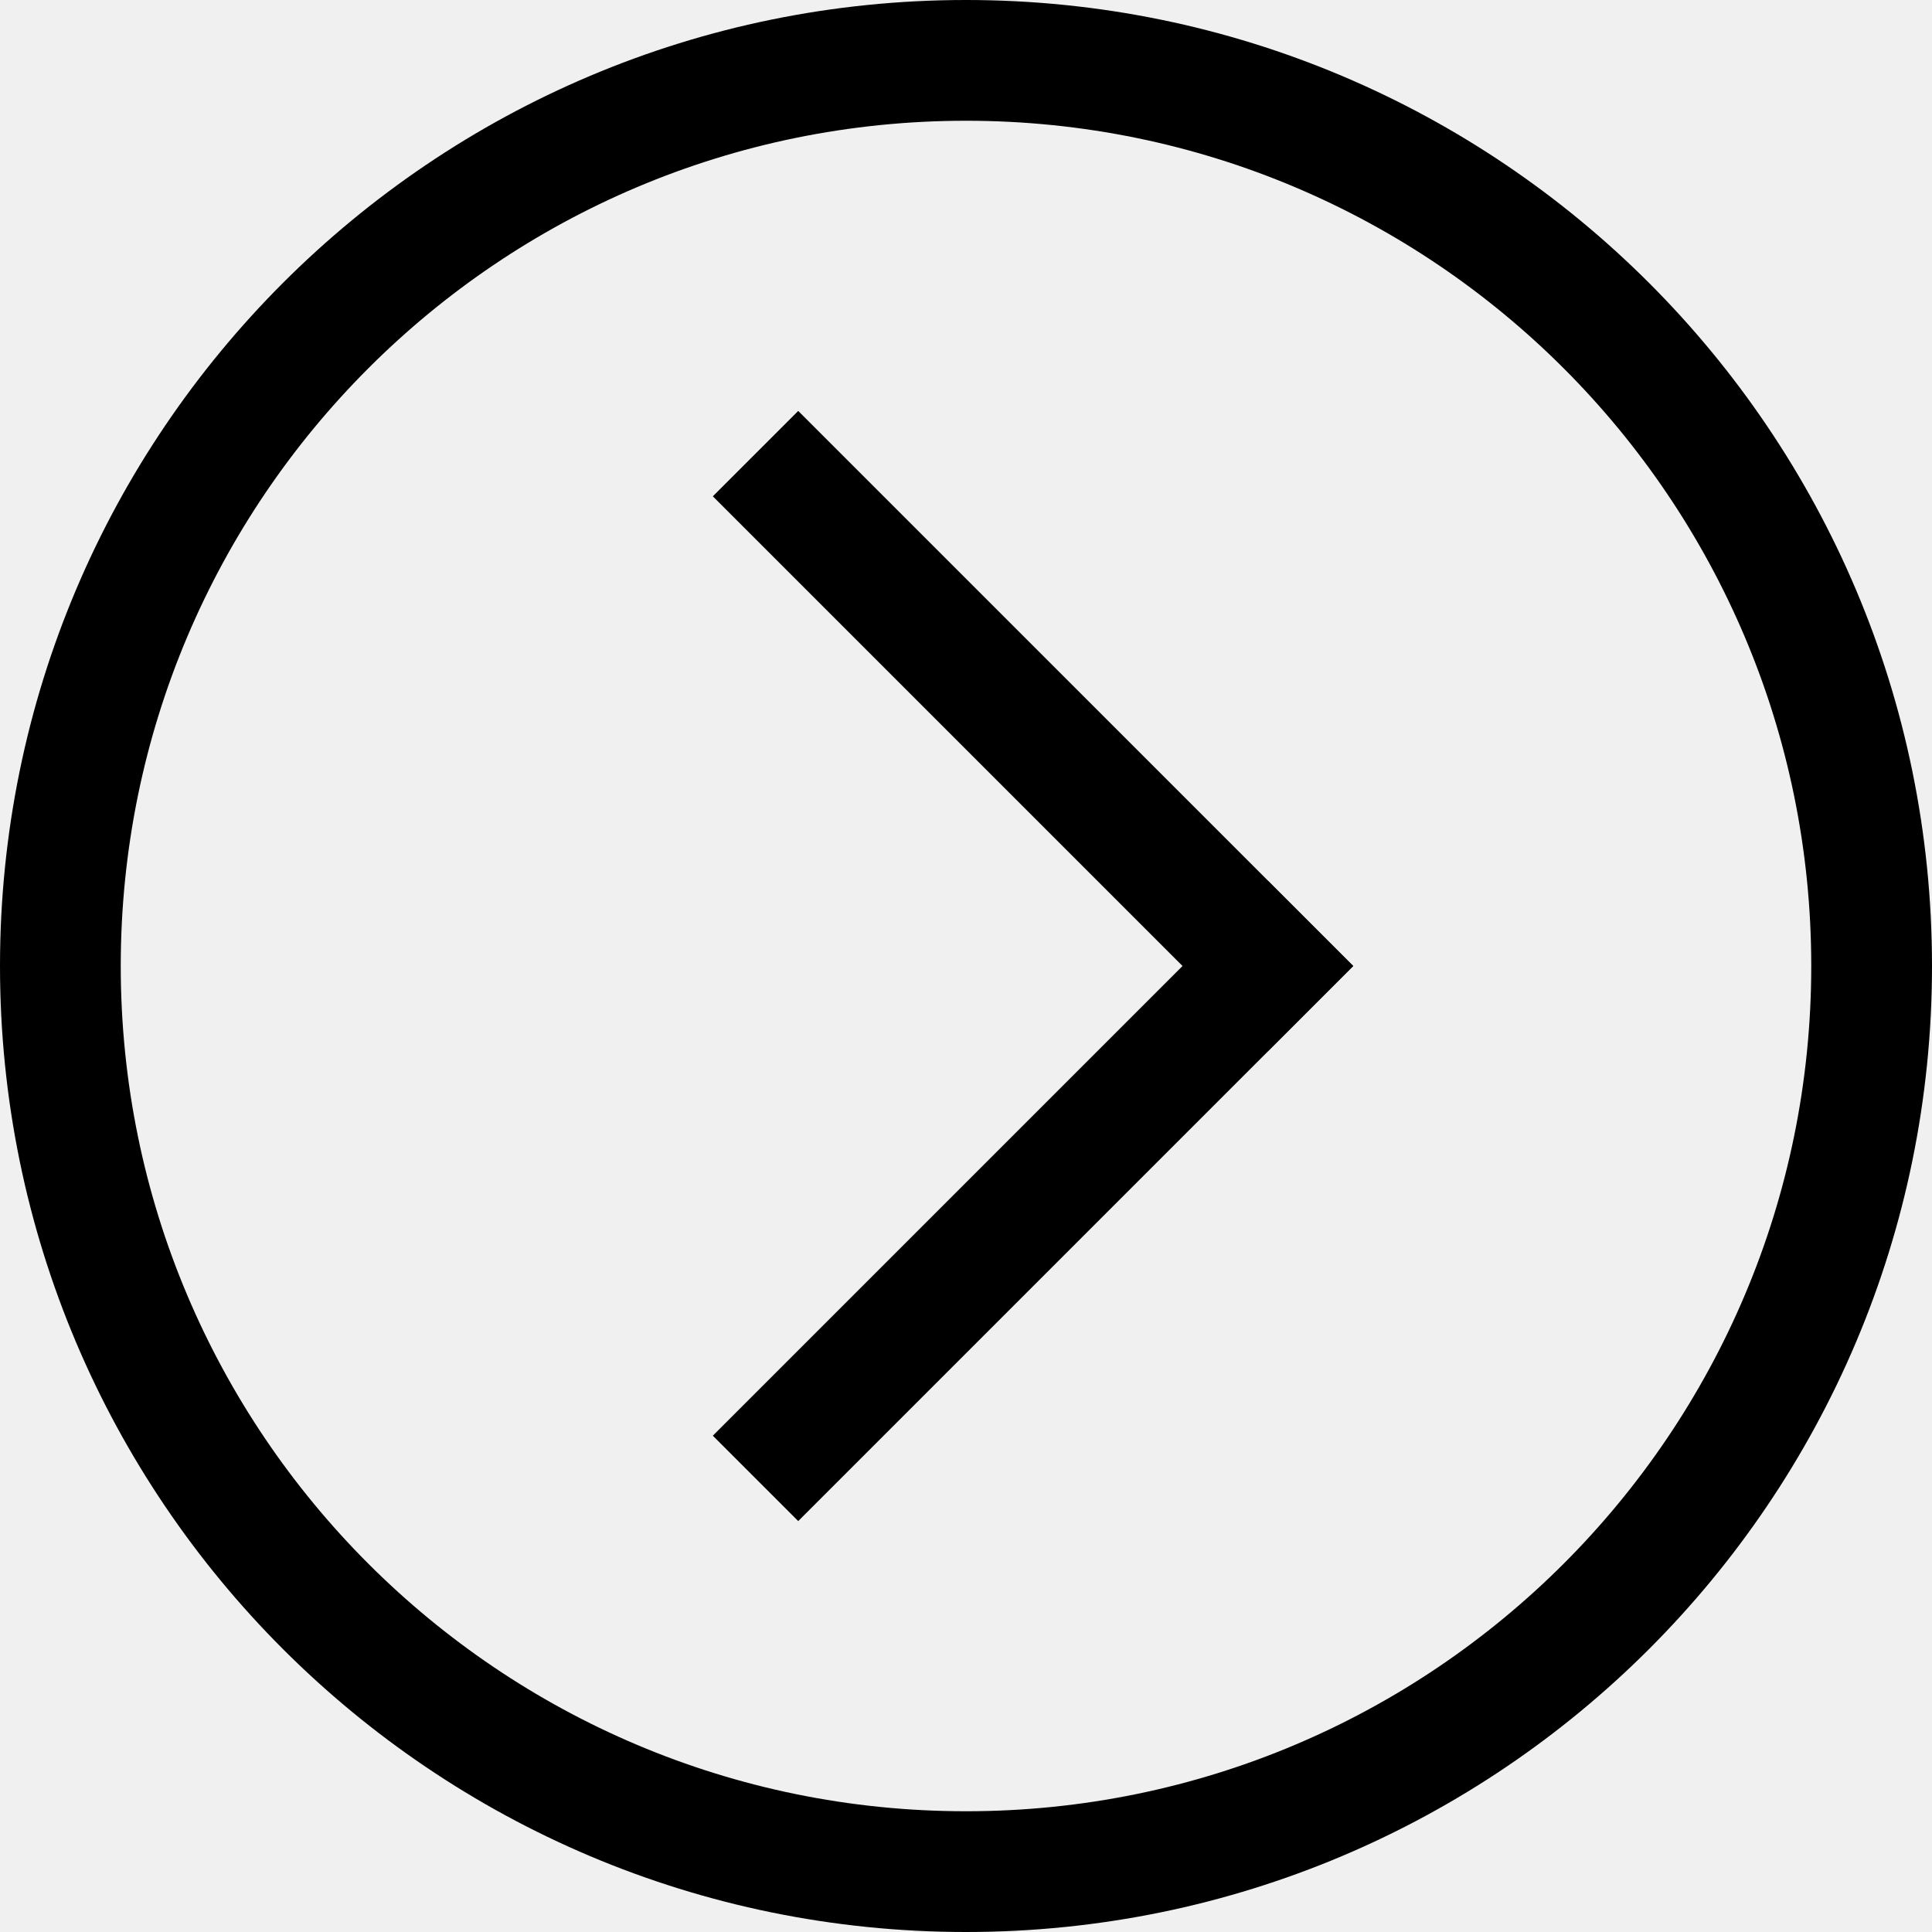
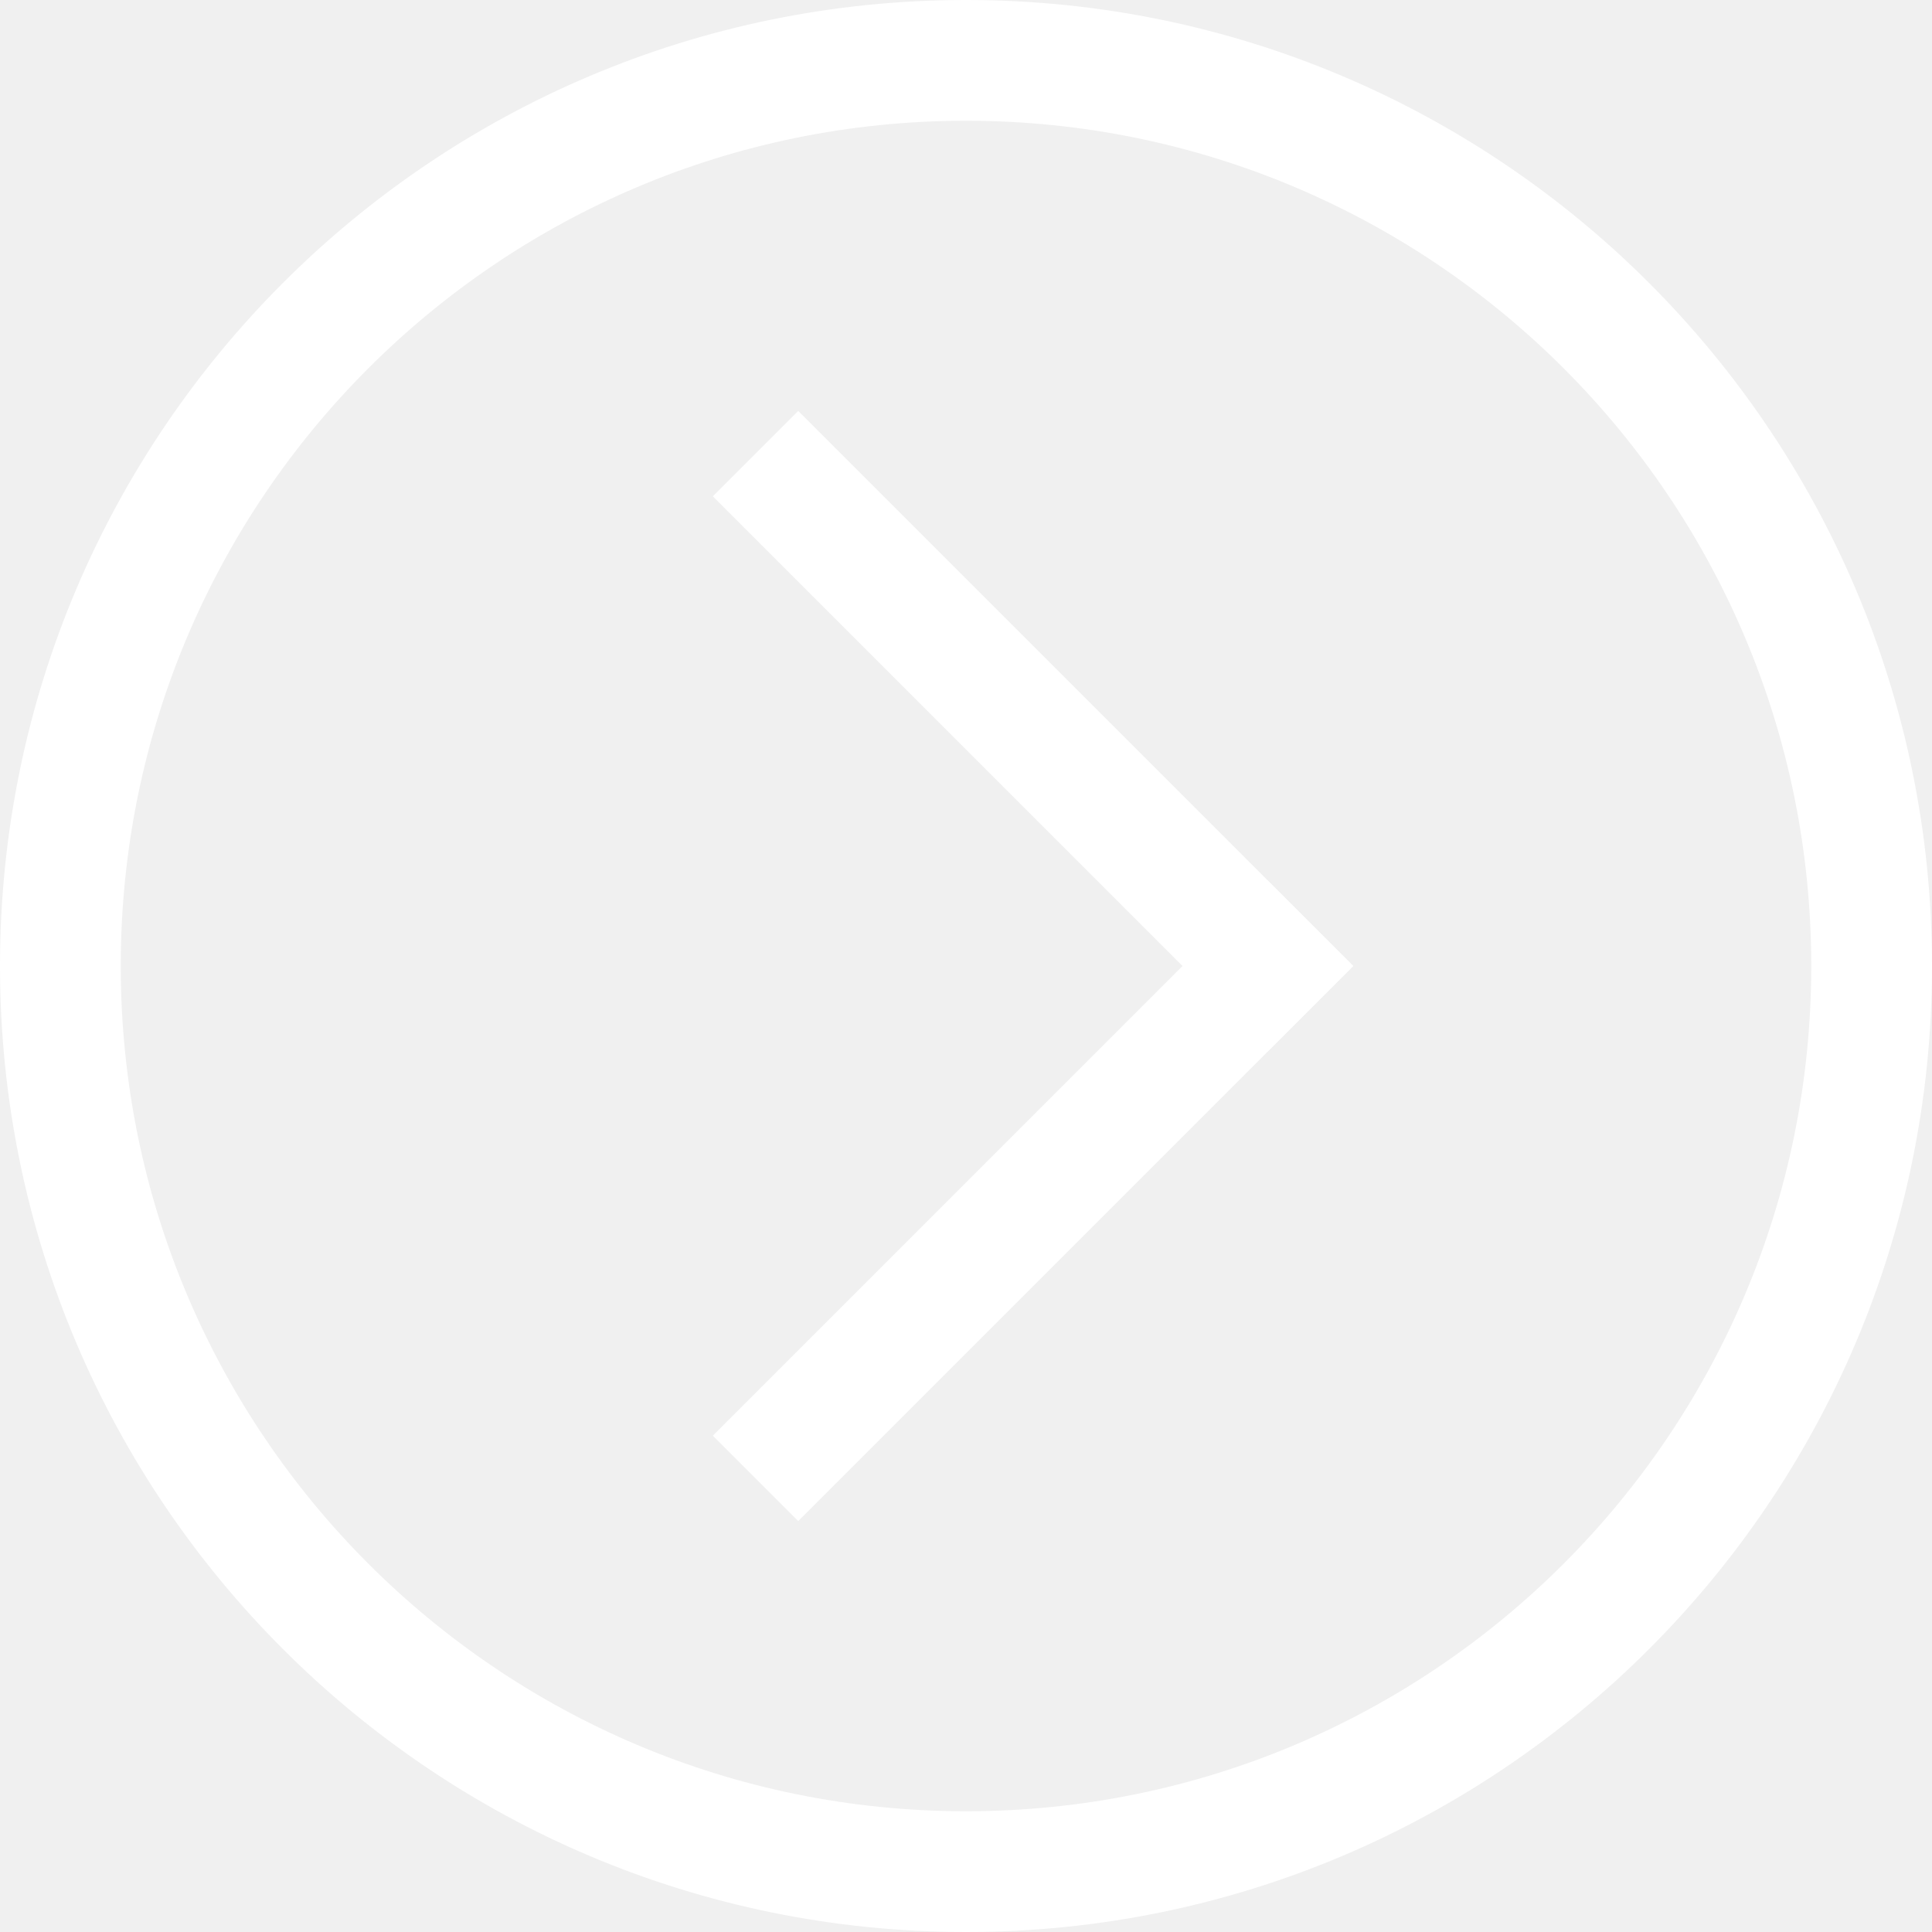
<svg xmlns="http://www.w3.org/2000/svg" xmlns:xlink="http://www.w3.org/1999/xlink" version="1.1" viewBox="0 0 32 32" id="svg161" width="32" height="32">
  <g id="22-22-system-suspend" transform="translate(-87.02505)">
    <rect id="rect4222" width="22" height="22" x="-71.975" y="40" style="opacity:0.001;fill:currentColor;fill-opacity:1;stroke:none;stroke-width:2;stroke-linecap:round;stroke-linejoin:round;stroke-miterlimit:4;stroke-dasharray:none;stroke-opacity:1" />
    <g id="g3305" transform="translate(-22.44385,-27.11919)">
-       <path style="fill:none;fill-opacity:1;stroke:#000000;stroke-width:2;stroke-linecap:round;stroke-linejoin:round;stroke-miterlimit:4;stroke-dasharray:none;stroke-opacity:1;paint-order:stroke fill markers" id="path3301" d="M -37.188,71.239 A 7,7 0 0 1 -32,78 7,7 0 0 1 -37.188,84.761 7,7 0 0 1 -45.062,81.5" />
-       <path style="fill:none;fill-opacity:1;stroke:#000000;stroke-width:2;stroke-linecap:round;stroke-linejoin:round;stroke-miterlimit:4;stroke-dasharray:none;stroke-opacity:1;paint-order:stroke fill markers" id="path3303" d="m -37.188,71.239 a 7,7 0 0 1 -0.509,7.761 7,7 0 0 1 -7.365,2.5" />
+       <path style="fill:none;fill-opacity:1;stroke:#ffffff;stroke-width:2;stroke-linecap:round;stroke-linejoin:round;stroke-miterlimit:4;stroke-dasharray:none;stroke-opacity:1;paint-order:stroke fill markers" id="path3301" d="M -37.188,71.239 A 7,7 0 0 1 -32,78 7,7 0 0 1 -37.188,84.761 7,7 0 0 1 -45.062,81.5" />
+       <path style="fill:none;fill-opacity:1;stroke:#ffffff;stroke-width:2;stroke-linecap:round;stroke-linejoin:round;stroke-miterlimit:4;stroke-dasharray:none;stroke-opacity:1;paint-order:stroke fill markers" id="path3303" d="m -37.188,71.239 a 7,7 0 0 1 -0.509,7.761 7,7 0 0 1 -7.365,2.5" />
    </g>
  </g>
  <g id="22-22-system-reboot" transform="translate(-86.02505)">
    <rect transform="rotate(-90)" id="rect4235" width="22" height="22" x="-62" y="-31.975" style="opacity:0.001;fill:currentColor;fill-opacity:1;stroke:none;stroke-width:2;stroke-linecap:round;stroke-linejoin:round;stroke-miterlimit:4;stroke-dasharray:none;stroke-opacity:1" />
    <g id="g3329" transform="translate(2,-26.76148)">
-       <path style="fill:none;fill-opacity:1;stroke:#000000;stroke-width:2;stroke-linecap:round;stroke-linejoin:round;stroke-miterlimit:4;stroke-dasharray:none;stroke-opacity:1;paint-order:stroke fill markers" id="path3251" d="M 16.938,74.261 A 7,7 0 0 1 24.812,71 7,7 0 0 1 30,77.761 7,7 0 0 1 24.812,84.523 7,7 0 0 1 16.938,81.261" transform="scale(-1,1)" />
-       <rect style="opacity:1;fill:#000000;fill-opacity:1;stroke:none;stroke-width:2.191;stroke-linecap:round;stroke-linejoin:round;stroke-miterlimit:4;stroke-dasharray:none;stroke-opacity:1;paint-order:stroke fill markers" id="rect3322" width="6" height="2" x="15" y="74" ry="1" transform="scale(-1,1)" />
-       <rect style="opacity:1;fill:#000000;fill-opacity:1;stroke:none;stroke-width:2.191;stroke-linecap:round;stroke-linejoin:round;stroke-miterlimit:4;stroke-dasharray:none;stroke-opacity:1;paint-order:stroke fill markers" id="rect3324" width="6" height="2" x="70" y="-17" ry="1" transform="matrix(0,1,1,0,0,0)" />
+       <path style="fill:none;fill-opacity:1;stroke:#ffffff;stroke-width:2;stroke-linecap:round;stroke-linejoin:round;stroke-miterlimit:4;stroke-dasharray:none;stroke-opacity:1;paint-order:stroke fill markers" id="path3251" d="M 16.938,74.261 A 7,7 0 0 1 24.812,71 7,7 0 0 1 30,77.761 7,7 0 0 1 24.812,84.523 7,7 0 0 1 16.938,81.261" transform="scale(-1,1)" />
+       <rect style="opacity:1;fill:#ffffff;fill-opacity:1;stroke:none;stroke-width:2.191;stroke-linecap:round;stroke-linejoin:round;stroke-miterlimit:4;stroke-dasharray:none;stroke-opacity:1;paint-order:stroke fill markers" id="rect3322" width="6" height="2" x="15" y="74" ry="1" transform="scale(-1,1)" />
+       <rect style="opacity:1;fill:#ffffff;fill-opacity:1;stroke:none;stroke-width:2.191;stroke-linecap:round;stroke-linejoin:round;stroke-miterlimit:4;stroke-dasharray:none;stroke-opacity:1;paint-order:stroke fill markers" id="rect3324" width="6" height="2" x="70" y="-17" ry="1" transform="matrix(0,1,1,0,0,0)" />
    </g>
  </g>
  <g id="22-22-system-shutdown" transform="translate(-82.02505)">
    <rect id="rect4229" width="22" height="22" x="5.025" y="40" style="opacity:0.001;fill:currentColor;fill-opacity:1;stroke:none;stroke-width:2;stroke-linecap:round;stroke-linejoin:round;stroke-miterlimit:4;stroke-dasharray:none;stroke-opacity:1" />
    <g id="g3367" transform="translate(1.025054,-26)">
-       <path style="fill:none;fill-opacity:1;stroke:#000000;stroke-width:2;stroke-linecap:round;stroke-linejoin:round;stroke-miterlimit:4;stroke-dasharray:none;stroke-opacity:1;paint-order:stroke fill markers" id="path3313" d="M 18.5,71.699 A 7,7 0 0 1 21.761,79.573 7,7 0 0 1 15,84.761 7,7 0 0 1 8.239,79.573 7,7 0 0 1 11.5,71.699" />
-       <rect style="opacity:1;fill:#000000;fill-opacity:1;stroke:none;stroke-width:2;stroke-linecap:round;stroke-linejoin:round;stroke-miterlimit:4;stroke-dasharray:none;stroke-opacity:1;paint-order:stroke fill markers" id="rect3363" width="2" height="9" x="14" y="69" ry="1" />
+       <path style="fill:none;fill-opacity:1;stroke:#ffffff;stroke-width:2;stroke-linecap:round;stroke-linejoin:round;stroke-miterlimit:4;stroke-dasharray:none;stroke-opacity:1;paint-order:stroke fill markers" id="path3313" d="M 18.5,71.699 A 7,7 0 0 1 21.761,79.573 7,7 0 0 1 15,84.761 7,7 0 0 1 8.239,79.573 7,7 0 0 1 11.5,71.699" />
+       <rect style="opacity:1;fill:#ffffff;fill-opacity:1;stroke:none;stroke-width:2;stroke-linecap:round;stroke-linejoin:round;stroke-miterlimit:4;stroke-dasharray:none;stroke-opacity:1;paint-order:stroke fill markers" id="rect3363" width="2" height="9" x="14" y="69" ry="1" />
    </g>
  </g>
  <g id="22-22-system-suspend-hibernate" transform="translate(35.97494)">
    <rect id="rect3395" width="22" height="22" x="-71.975" y="40" style="opacity:0.001;fill:currentColor;fill-opacity:1;stroke:none;stroke-width:2;stroke-linecap:round;stroke-linejoin:round;stroke-miterlimit:4;stroke-dasharray:none;stroke-opacity:1" />
    <g id="g3401" transform="translate(-22.44385,-27.11919)">
-       <path style="fill:none;fill-opacity:1;stroke:#000000;stroke-width:2;stroke-linecap:round;stroke-linejoin:round;stroke-miterlimit:4;stroke-dasharray:none;stroke-opacity:1;paint-order:stroke fill markers" id="path3397" d="M -37.188,71.239 A 7,7 0 0 1 -32,78 7,7 0 0 1 -37.188,84.761 7,7 0 0 1 -45.062,81.5" />
-       <path style="fill:none;fill-opacity:1;stroke:#000000;stroke-width:2;stroke-linecap:round;stroke-linejoin:round;stroke-miterlimit:4;stroke-dasharray:none;stroke-opacity:1;paint-order:stroke fill markers" id="path3399" d="m -37.188,71.239 a 7,7 0 0 1 -0.509,7.761 7,7 0 0 1 -7.365,2.5" />
+       <path style="fill:none;fill-opacity:1;stroke:#ffffff;stroke-width:2;stroke-linecap:round;stroke-linejoin:round;stroke-miterlimit:4;stroke-dasharray:none;stroke-opacity:1;paint-order:stroke fill markers" id="path3397" d="M -37.188,71.239 A 7,7 0 0 1 -32,78 7,7 0 0 1 -37.188,84.761 7,7 0 0 1 -45.062,81.5" />
+       <path style="fill:none;fill-opacity:1;stroke:#ffffff;stroke-width:2;stroke-linecap:round;stroke-linejoin:round;stroke-miterlimit:4;stroke-dasharray:none;stroke-opacity:1;paint-order:stroke fill markers" id="path3399" d="m -37.188,71.239 a 7,7 0 0 1 -0.509,7.761 7,7 0 0 1 -7.365,2.5" />
    </g>
  </g>
  <g id="22-22-system-lock-screen" transform="translate(-81.02505)">
    <rect id="rect4255" width="22" height="22" x="127.025" y="40" style="opacity:0.001;fill:currentColor;fill-opacity:1;stroke:none;stroke-width:2;stroke-linecap:round;stroke-linejoin:round;stroke-miterlimit:4;stroke-dasharray:none;stroke-opacity:1" />
    <g id="g3466" transform="translate(-0.9749527,-11)">
-       <path id="rect3451" style="opacity:1;fill:#000000;fill-opacity:1;stroke:none;stroke-width:2;stroke-linecap:round;stroke-linejoin:round;stroke-miterlimit:4;stroke-dasharray:none;stroke-opacity:1;paint-order:stroke fill markers" d="m 133,60 c -1.108,0 -2,0.892 -2,2 v 6 c 0,1.108 0.892,2 2,2 h 12 c 1.108,0 2,-0.892 2,-2 v -6 c 0,-1.108 -0.892,-2 -2,-2 z m 1,2 h 10 c 0.554,0 1,0.446 1,1 v 4 c 0,0.554 -0.446,1 -1,1 h -10 c -0.554,0 -1,-0.446 -1,-1 v -4 c 0,-0.554 0.446,-1 1,-1 z" />
-       <path id="rect3456" style="opacity:1;fill:#000000;fill-opacity:1;stroke:none;stroke-width:2.739;stroke-linecap:round;stroke-linejoin:round;stroke-miterlimit:4;stroke-dasharray:none;stroke-opacity:1;paint-order:stroke fill markers" d="m 139,54 c -2.77,0 -5,2.23 -5,5 v 1 h 2 v -1 c 0,-1.662 1.338,-3 3,-3 1.662,0 3,1.338 3,3 v 1 h 1 c 0.347,0 0.679,0.056 1,0.139 V 59 c 0,-2.77 -2.23,-5 -5,-5 z" />
+       <path id="rect3451" style="opacity:1;fill:#ffffff;fill-opacity:1;stroke:none;stroke-width:2;stroke-linecap:round;stroke-linejoin:round;stroke-miterlimit:4;stroke-dasharray:none;stroke-opacity:1;paint-order:stroke fill markers" d="m 133,60 c -1.108,0 -2,0.892 -2,2 v 6 c 0,1.108 0.892,2 2,2 h 12 c 1.108,0 2,-0.892 2,-2 v -6 c 0,-1.108 -0.892,-2 -2,-2 z m 1,2 h 10 c 0.554,0 1,0.446 1,1 v 4 c 0,0.554 -0.446,1 -1,1 h -10 c -0.554,0 -1,-0.446 -1,-1 v -4 c 0,-0.554 0.446,-1 1,-1 z" />
+       <path id="rect3456" style="opacity:1;fill:#ffffff;fill-opacity:1;stroke:none;stroke-width:2.739;stroke-linecap:round;stroke-linejoin:round;stroke-miterlimit:4;stroke-dasharray:none;stroke-opacity:1;paint-order:stroke fill markers" d="m 139,54 c -2.77,0 -5,2.23 -5,5 v 1 h 2 v -1 c 0,-1.662 1.338,-3 3,-3 1.662,0 3,1.338 3,3 v 1 h 1 c 0.347,0 0.679,0.056 1,0.139 V 59 c 0,-2.77 -2.23,-5 -5,-5 z" />
    </g>
  </g>
  <g id="22-22-system-switch-user" transform="translate(-83.02505)">
    <rect id="rect4220" width="22" height="22" x="170.025" y="40" style="opacity:0.001;fill:currentColor;fill-opacity:1;stroke:none;stroke-width:2;stroke-linecap:round;stroke-linejoin:round;stroke-miterlimit:4;stroke-dasharray:none;stroke-opacity:1" />
    <g id="g3494" transform="translate(1.493958,-19.5)">
-       <path style="fill:none;fill-opacity:1;stroke:#000000;stroke-width:2;stroke-linecap:round;stroke-linejoin:round;stroke-miterlimit:4;stroke-dasharray:none;stroke-opacity:1;paint-order:stroke fill markers" id="path3405" d="m 172.531,78 a 7,7 0 0 1 7,-7 7,7 0 0 1 7,7" />
-       <circle style="opacity:1;fill:none;fill-opacity:1;stroke:#000000;stroke-width:2;stroke-linecap:round;stroke-linejoin:round;stroke-miterlimit:4;stroke-dasharray:none;stroke-opacity:1;paint-order:stroke fill markers" id="path3490" cx="179.498" cy="67" r="4" />
+       <path style="fill:none;fill-opacity:1;stroke:#ffffff;stroke-width:2;stroke-linecap:round;stroke-linejoin:round;stroke-miterlimit:4;stroke-dasharray:none;stroke-opacity:1;paint-order:stroke fill markers" id="path3405" d="m 172.531,78 a 7,7 0 0 1 7,-7 7,7 0 0 1 7,7" />
+       <circle style="opacity:1;fill:none;fill-opacity:1;stroke:#ffffff;stroke-width:2;stroke-linecap:round;stroke-linejoin:round;stroke-miterlimit:4;stroke-dasharray:none;stroke-opacity:1;paint-order:stroke fill markers" id="path3490" cx="179.498" cy="67" r="4" />
    </g>
  </g>
  <defs id="defs165">
    <linearGradient y2="-1.974" y1="132.295" x2="47.062" x1="44.671" gradientUnits="userSpaceOnUse" id="a" gradientTransform="matrix(-0.1249906,0,0,0.1249906,21.98216,7.93888)">
      <stop id="stop2" stop-color="#566069" offset="0" />
      <stop id="stop4" stop-color="#6c7884" offset="1" />
    </linearGradient>
    <style id="current-color-scheme-7" type="text/css">.ColorScheme-Text {
        color:#31363b;
      }
      .ColorScheme-Background{
        color:#E9E8E8;
      }
      .ColorScheme-ViewText {
        color:#000000;
      }
      .ColorScheme-ViewBackground{
-         color:#000000;
+         color:#ffffff;
      }
      .ColorScheme-ViewHover {
        color:#000000;
      }
      .ColorScheme-ViewFocus{
        color:#5a5a5a;
      }
      .ColorScheme-ButtonText {
        color:#000000;
      }
      .ColorScheme-ButtonBackground{
        color:#E9E8E8;
      }
      .ColorScheme-ButtonHover {
        color:#1489ff;
      }
      .ColorScheme-ButtonFocus{
        color:#2B74C7;
      }</style>
    <linearGradient gradientTransform="matrix(0.04836713,0,0,0.04836713,6.757719,6.717942)" id="b" gradientUnits="userSpaceOnUse" x1="167.458" x2="167.458" y1="569.971" y2="-138.895">
      <stop offset="0" stop-color="#566069" id="stop7" />
      <stop offset="1" stop-color="#6c7884" id="stop9" />
    </linearGradient>
    <filter style="color-interpolation-filters:sRGB" height="1.048" width="1.048" y="-0.024" x="-0.024" id="filter11290-9">
      <feGaussianBlur id="feGaussianBlur2429" stdDeviation="0.159" />
    </filter>
    <linearGradient gradientUnits="userSpaceOnUse" gradientTransform="matrix(3.779602,0,0,3.779602,-113.7277,-93.74611)" y2="16.259" y1="0.661" x2="0.963" x1="16.56" id="linearGradient1005-3">
      <stop id="stop2432" offset="0" stop-color="#ff963c" />
      <stop id="stop2434" offset="1" stop-color="#ffdc55" />
    </linearGradient>
    <linearGradient gradientTransform="matrix(0.03686754,0,0,0.03686754,-112.0988,5.901137)" id="c" gradientUnits="userSpaceOnUse" x1="287.515" x2="281.46" xlink:href="#d" y1="711.765" y2="-158.68" />
    <linearGradient id="d">
      <stop offset="0" stop-color="#566069" id="stop9-3" />
      <stop offset="1" stop-color="#6c7884" id="stop11" />
    </linearGradient>
    <linearGradient y2="-158.68" y1="711.765" xlink:href="#d" x2="281.46" x1="287.515" gradientUnits="userSpaceOnUse" id="c-7" gradientTransform="matrix(0.03686754,0,0,0.03686754,-101.2993,5.901137)" />
    <linearGradient id="linearGradient1724">
-       <stop style="stop-color:#000000;stop-opacity:1" offset="0" id="stop1720" />
+       <stop style="stop-color:#323232;stop-opacity:1" offset="0" id="stop1720" />
      <stop style="stop-color:#464646;stop-opacity:0.996" offset="1" id="stop1722" />
    </linearGradient>
    <linearGradient xlink:href="#linearGradient1724" id="linearGradient1016" gradientUnits="userSpaceOnUse" gradientTransform="translate(-78)" x1="16" y1="25" x2="16" y2="0" />
  </defs>
-   <style id="current-color-scheme" type="text/css">.ColorScheme-Text { color:#000000; }</style>
+   <style id="current-color-scheme" type="text/css">.ColorScheme-Text { color:#333333; }</style>
  <circle cx="98" cy="-162" r="0" id="circle88" style="fill:url(#a)" />
  <g id="g1071" transform="translate(-76,-32.00046)" />
  <g id="system-log-out">
-     <circle style="opacity:0.001;fill:none;fill-opacity:1;stroke:#000000;stroke-width:2;stroke-miterlimit:4;stroke-dasharray:none;stroke-opacity:1" id="path6762" cx="16" cy="16" r="15" />
-     <path id="path1118" style="fill:#000000;stroke-width:1.333;fill-opacity:1" d="M 16,0 A 16,16 0 0 0 0,16 16,16 0 0 0 16,32 16,16 0 0 0 32,16 16,16 0 0 0 16,0 Z m 0,2 A 14,14 0 0 1 30,16 14,14 0 0 1 16,30 14,14 0 0 1 2,16 14,14 0 0 1 16,2 Z" />
+     <circle style="opacity:0.001;fill:none;fill-opacity:1;stroke:#323232;stroke-width:2;stroke-miterlimit:4;stroke-dasharray:none;stroke-opacity:1" id="path6762" cx="16" cy="16" r="15" />
+     <path id="path1118" style="fill:#ffffff;stroke-width:1.333" d="M 16,0 A 16,16 0 0 0 0,16 16,16 0 0 0 16,32 16,16 0 0 0 32,16 16,16 0 0 0 16,0 Z m 0,2 A 14,14 0 0 1 30,16 14,14 0 0 1 16,30 14,14 0 0 1 2,16 14,14 0 0 1 16,2 Z" />
    <g id="g1286" transform="translate(-3.999999,26)">
-       <rect style="fill:#000000;fill-opacity:1;stroke:none;stroke-width:0.292;stroke-linecap:round;stroke-linejoin:round;stroke-miterlimit:4;stroke-dasharray:none;stroke-opacity:1" id="rect1249" width="2" height="13" x="23.749" y="-11.605" ry="1" transform="matrix(0.7071068,-0.7071068,-0.7071068,-0.7071068,0,0)" rx="0" />
-       <rect style="fill:#000000;fill-opacity:1;stroke:none;stroke-width:0.292;stroke-linecap:round;stroke-linejoin:round;stroke-miterlimit:4;stroke-dasharray:none;stroke-opacity:1" id="rect1282" width="2" height="13" x="9.607" y="-25.747" ry="1" transform="rotate(45)" rx="0" />
+       <rect style="fill:#ffffff;fill-opacity:1;stroke:none;stroke-width:0.292;stroke-linecap:round;stroke-linejoin:round;stroke-miterlimit:4;stroke-dasharray:none;stroke-opacity:1" id="rect1249" width="2" height="13" x="23.749" y="-11.605" ry="1" transform="matrix(0.7071068,-0.7071068,-0.7071068,-0.7071068,0,0)" rx="0" />
+       <rect style="fill:#ffffff;fill-opacity:1;stroke:none;stroke-width:0.292;stroke-linecap:round;stroke-linejoin:round;stroke-miterlimit:4;stroke-dasharray:none;stroke-opacity:1" id="rect1282" width="2" height="13" x="9.607" y="-25.747" ry="1" transform="rotate(45)" rx="0" />
    </g>
  </g>
  <g id="system-lock-screen" transform="translate(-1)">
-     <circle r="15" cy="16" cx="58" id="circle1008" style="opacity:0.001;fill:none;fill-opacity:1;stroke:#000000;stroke-width:2;stroke-miterlimit:4;stroke-dasharray:none;stroke-opacity:1" />
+     <circle r="15" cy="16" cx="58" id="circle1008" style="opacity:0.001;fill:none;fill-opacity:1;stroke:#323232;stroke-width:2;stroke-miterlimit:4;stroke-dasharray:none;stroke-opacity:1" />
    <g id="g1486" transform="translate(2,40)">
-       <path id="path1410" style="fill:#000000;stroke-width:1.333;fill-opacity:1" d="M 56,-40 A 16,16 0 0 0 40,-24 16,16 0 0 0 56,-8 16,16 0 0 0 72,-24 16,16 0 0 0 56,-40 Z m 0,2 a 14,14 0 0 1 14,14 14,14 0 0 1 -14,14 14,14 0 0 1 -14,-14 14,14 0 0 1 14,-14 z" />
-       <g transform="translate(-84.5,-3)" id="g1480" style="fill:#000000;fill-opacity:1">
-         <rect style="fill:#000000;fill-opacity:1;stroke:none;stroke-width:2.315;stroke-miterlimit:4;stroke-dasharray:none;stroke-opacity:1" id="rect1476" width="13" height="8" x="134" y="-21" ry="1" />
-         <path style="fill:#000000;fill-opacity:1;stroke:none;stroke-width:2.138;stroke-miterlimit:4;stroke-dasharray:none;stroke-opacity:1" d="m 140.517,-29 c -2.216,0 -4,1.561 -4,3.5 v 4.328 c 0,1.399 0.65,2.591 2,3.152 V -25.5 c 0,-0.831 1.05,-1.5 2,-1.5 0.95,0 2,0.669 2,1.5 v 7.48 c 1.35,-0.561 2,-1.753 2,-3.152 v -4.328 c 0,-1.939 -1.784,-3.5 -4,-3.5 z" id="path1478" />
+       <path id="path1410" style="fill:#ffffff;stroke-width:1.333" d="M 56,-40 A 16,16 0 0 0 40,-24 16,16 0 0 0 56,-8 16,16 0 0 0 72,-24 16,16 0 0 0 56,-40 Z m 0,2 a 14,14 0 0 1 14,14 14,14 0 0 1 -14,14 14,14 0 0 1 -14,-14 14,14 0 0 1 14,-14 z" />
+       <g transform="translate(-84.5,-3)" id="g1480" style="fill:#ffffff;fill-opacity:1">
+         <rect style="fill:#ffffff;fill-opacity:1;stroke:none;stroke-width:2.315;stroke-miterlimit:4;stroke-dasharray:none;stroke-opacity:1" id="rect1476" width="13" height="8" x="134" y="-21" ry="1.333" />
+         <path style="fill:#ffffff;fill-opacity:1;stroke:none;stroke-width:2.138;stroke-miterlimit:4;stroke-dasharray:none;stroke-opacity:1" d="m 140.517,-29 c -2.216,0 -4,1.561 -4,3.5 v 4.328 c 0,1.399 0.65,2.591 2,3.152 V -25.5 c 0,-0.831 1.05,-1.5 2,-1.5 0.95,0 2,0.669 2,1.5 v 7.48 c 1.35,-0.561 2,-1.753 2,-3.152 v -4.328 c 0,-1.939 -1.784,-3.5 -4,-3.5 z" id="path1478" />
      </g>
    </g>
  </g>
  <g id="system-switch-user" transform="translate(-3)">
-     <circle style="opacity:0.001;fill:none;fill-opacity:1;stroke:#000000;stroke-width:2;stroke-miterlimit:4;stroke-dasharray:none;stroke-opacity:1" id="circle1016" cx="101" cy="16" r="15" />
+     <circle style="opacity:0.001;fill:none;fill-opacity:1;stroke:#323232;stroke-width:2;stroke-miterlimit:4;stroke-dasharray:none;stroke-opacity:1" id="circle1016" cx="101" cy="16" r="15" />
    <g id="g1542" transform="translate(0,40)">
-       <path id="path1453" style="fill:#000000;stroke-width:1.333;fill-opacity:1" d="m 101,-40 a 16,16 0 0 0 -16,16 16,16 0 0 0 16,16 16,16 0 0 0 16,-16 16,16 0 0 0 -16,-16 z m 0,2 a 14,14 0 0 1 14,14 14,14 0 0 1 -14,14 14,14 0 0 1 -14,-14 14,14 0 0 1 14,-14 z" />
-       <g id="g1518" style="fill:#000000;fill-opacity:1" transform="translate(1,2.5)">
-         <path style="color:#000000;font-style:normal;font-variant:normal;font-weight:normal;font-stretch:normal;font-size:medium;line-height:normal;font-family:sans-serif;font-variant-ligatures:normal;font-variant-position:normal;font-variant-caps:normal;font-variant-numeric:normal;font-variant-alternates:normal;font-variant-east-asian:normal;font-feature-settings:normal;font-variation-settings:normal;text-indent:0;text-align:start;text-decoration:none;text-decoration-line:none;text-decoration-style:solid;text-decoration-color:#000000;letter-spacing:normal;word-spacing:normal;text-transform:none;writing-mode:lr-tb;direction:ltr;text-orientation:mixed;dominant-baseline:auto;baseline-shift:baseline;text-anchor:start;white-space:normal;shape-padding:0;shape-margin:0;inline-size:0;clip-rule:nonzero;display:inline;overflow:visible;visibility:visible;opacity:1;isolation:auto;mix-blend-mode:normal;color-interpolation:sRGB;color-interpolation-filters:linearRGB;solid-color:#000000;solid-opacity:1;vector-effect:none;fill:#000000;fill-opacity:1;fill-rule:nonzero;stroke:none;stroke-width:2;stroke-linecap:round;stroke-linejoin:miter;stroke-miterlimit:4;stroke-dasharray:none;stroke-dashoffset:0;stroke-opacity:1;color-rendering:auto;image-rendering:auto;shape-rendering:auto;text-rendering:auto;enable-background:accumulate;stop-color:#000000;stop-opacity:1" d="m 100,-35 c -2.75,0 -5,2.25 -5,5 0,2.75 2.25,5 5,5 2.75,-1e-6 5,-2.25 5,-5 0,-2.75 -2.25,-5 -5,-5 z m 0,2 c 1.669,0 3,1.331 3,3 0,1.669 -1.331,3 -3,3 -1.669,0 -3,-1.331 -3,-3 0,-1.669 1.331,-3 3,-3 z" id="path1528" />
-         <path style="color:#000000;font-style:normal;font-variant:normal;font-weight:normal;font-stretch:normal;font-size:medium;line-height:normal;font-family:sans-serif;font-variant-ligatures:normal;font-variant-position:normal;font-variant-caps:normal;font-variant-numeric:normal;font-variant-alternates:normal;font-variant-east-asian:normal;font-feature-settings:normal;font-variation-settings:normal;text-indent:0;text-align:start;text-decoration:none;text-decoration-line:none;text-decoration-style:solid;text-decoration-color:#000000;letter-spacing:normal;word-spacing:normal;text-transform:none;writing-mode:lr-tb;direction:ltr;text-orientation:mixed;dominant-baseline:auto;baseline-shift:baseline;text-anchor:start;white-space:normal;shape-padding:0;shape-margin:0;inline-size:0;clip-rule:nonzero;display:inline;overflow:visible;visibility:visible;opacity:1;isolation:auto;mix-blend-mode:normal;color-interpolation:sRGB;color-interpolation-filters:linearRGB;solid-color:#000000;solid-opacity:1;vector-effect:none;fill:#000000;fill-opacity:1;fill-rule:nonzero;stroke:none;stroke-width:1.778;stroke-linecap:round;stroke-linejoin:miter;stroke-miterlimit:4;stroke-dasharray:none;stroke-dashoffset:0;stroke-opacity:1;color-rendering:auto;image-rendering:auto;shape-rendering:auto;text-rendering:auto;enable-background:accumulate;stop-color:#000000;stop-opacity:1" d="m 100,-26.889 c -4.408,0 -8,3.592 -8,8 A 0.889,0.889 0 0 0 92.889,-18 a 0.889,0.889 0 0 0 0.889,-0.889 c 0,-3.447 2.776,-6.223 6.223,-6.223 3.447,0 6.223,2.776 6.223,6.223 A 0.889,0.889 0 0 0 107.111,-18 0.889,0.889 0 0 0 108,-18.889 c 0,-4.408 -3.592,-8 -8,-8 z" id="path1523" />
+       <path id="path1453" style="fill:#ffffff;stroke-width:1.333" d="m 101,-40 a 16,16 0 0 0 -16,16 16,16 0 0 0 16,16 16,16 0 0 0 16,-16 16,16 0 0 0 -16,-16 z m 0,2 a 14,14 0 0 1 14,14 14,14 0 0 1 -14,14 14,14 0 0 1 -14,-14 14,14 0 0 1 14,-14 z" />
+       <g id="g1518" style="fill:#ffffff;fill-opacity:1" transform="translate(1,2.5)">
+         <path style="color:#000000;font-style:normal;font-variant:normal;font-weight:normal;font-stretch:normal;font-size:medium;line-height:normal;font-family:sans-serif;font-variant-ligatures:normal;font-variant-position:normal;font-variant-caps:normal;font-variant-numeric:normal;font-variant-alternates:normal;font-variant-east-asian:normal;font-feature-settings:normal;font-variation-settings:normal;text-indent:0;text-align:start;text-decoration:none;text-decoration-line:none;text-decoration-style:solid;text-decoration-color:#000000;letter-spacing:normal;word-spacing:normal;text-transform:none;writing-mode:lr-tb;direction:ltr;text-orientation:mixed;dominant-baseline:auto;baseline-shift:baseline;text-anchor:start;white-space:normal;shape-padding:0;shape-margin:0;inline-size:0;clip-rule:nonzero;display:inline;overflow:visible;visibility:visible;opacity:1;isolation:auto;mix-blend-mode:normal;color-interpolation:sRGB;color-interpolation-filters:linearRGB;solid-color:#000000;solid-opacity:1;vector-effect:none;fill:#ffffff;fill-opacity:1;fill-rule:nonzero;stroke:none;stroke-width:2;stroke-linecap:round;stroke-linejoin:miter;stroke-miterlimit:4;stroke-dasharray:none;stroke-dashoffset:0;stroke-opacity:1;color-rendering:auto;image-rendering:auto;shape-rendering:auto;text-rendering:auto;enable-background:accumulate;stop-color:#000000;stop-opacity:1" d="m 100,-35 c -2.75,0 -5,2.25 -5,5 0,2.75 2.25,5 5,5 2.75,-1e-6 5,-2.25 5,-5 0,-2.75 -2.25,-5 -5,-5 z m 0,2 c 1.669,0 3,1.331 3,3 0,1.669 -1.331,3 -3,3 -1.669,0 -3,-1.331 -3,-3 0,-1.669 1.331,-3 3,-3 z" id="path1528" />
+         <path style="color:#000000;font-style:normal;font-variant:normal;font-weight:normal;font-stretch:normal;font-size:medium;line-height:normal;font-family:sans-serif;font-variant-ligatures:normal;font-variant-position:normal;font-variant-caps:normal;font-variant-numeric:normal;font-variant-alternates:normal;font-variant-east-asian:normal;font-feature-settings:normal;font-variation-settings:normal;text-indent:0;text-align:start;text-decoration:none;text-decoration-line:none;text-decoration-style:solid;text-decoration-color:#000000;letter-spacing:normal;word-spacing:normal;text-transform:none;writing-mode:lr-tb;direction:ltr;text-orientation:mixed;dominant-baseline:auto;baseline-shift:baseline;text-anchor:start;white-space:normal;shape-padding:0;shape-margin:0;inline-size:0;clip-rule:nonzero;display:inline;overflow:visible;visibility:visible;opacity:1;isolation:auto;mix-blend-mode:normal;color-interpolation:sRGB;color-interpolation-filters:linearRGB;solid-color:#000000;solid-opacity:1;vector-effect:none;fill:#ffffff;fill-opacity:1;fill-rule:nonzero;stroke:none;stroke-width:1.778;stroke-linecap:round;stroke-linejoin:miter;stroke-miterlimit:4;stroke-dasharray:none;stroke-dashoffset:0;stroke-opacity:1;color-rendering:auto;image-rendering:auto;shape-rendering:auto;text-rendering:auto;enable-background:accumulate;stop-color:#000000;stop-opacity:1" d="m 100,-26.889 c -4.408,0 -8,3.592 -8,8 A 0.889,0.889 0 0 0 92.889,-18 a 0.889,0.889 0 0 0 0.889,-0.889 c 0,-3.447 2.776,-6.223 6.223,-6.223 3.447,0 6.223,2.776 6.223,6.223 A 0.889,0.889 0 0 0 107.111,-18 0.889,0.889 0 0 0 108,-18.889 c 0,-4.408 -3.592,-8 -8,-8 z" id="path1523" />
      </g>
    </g>
  </g>
  <g id="system-suspend" transform="translate(-84,72)">
    <rect style="opacity:0;fill:#000000;fill-opacity:1;fill-rule:evenodd;stroke:none;stroke-width:2;stroke-linecap:round;stroke-linejoin:round;stroke-miterlimit:4;stroke-dasharray:none;stroke-opacity:1;paint-order:fill markers stroke" id="rect3642" width="32" height="32" x="-80" y="-72" rx="0" ry="0" />
-     <circle style="opacity:1;fill:none;fill-opacity:1;stroke:#000000;stroke-width:2;stroke-linecap:round;stroke-linejoin:round;stroke-miterlimit:4;stroke-dasharray:none;stroke-opacity:1;paint-order:stroke fill markers" id="path3264" cx="-64" cy="-56" r="14" />
-     <path style="opacity:1;fill:none;fill-opacity:1;stroke:#000000;stroke-width:2;stroke-linecap:round;stroke-linejoin:round;stroke-miterlimit:4;stroke-dasharray:none;stroke-opacity:1;paint-order:stroke fill markers" id="path3276" d="M -61.929,-63.727 A 8,8 0 0 1 -56,-56 8,8 0 0 1 -61.929,-48.273 8,8 0 0 1 -70.928,-52" />
-     <path style="opacity:1;fill:none;fill-opacity:1;stroke:#000000;stroke-width:2;stroke-linecap:round;stroke-linejoin:round;stroke-miterlimit:4;stroke-dasharray:none;stroke-opacity:1;paint-order:stroke fill markers" id="path3286" d="m -61.929,-63.727 a 8,8 0 0 1 -0.581,8.87 8,8 0 0 1 -8.417,2.857" />
+     <circle style="opacity:1;fill:none;fill-opacity:1;stroke:#ffffff;stroke-width:2;stroke-linecap:round;stroke-linejoin:round;stroke-miterlimit:4;stroke-dasharray:none;stroke-opacity:1;paint-order:stroke fill markers" id="path3264" cx="-64" cy="-56" r="14" />
+     <path style="opacity:1;fill:none;fill-opacity:1;stroke:#ffffff;stroke-width:2;stroke-linecap:round;stroke-linejoin:round;stroke-miterlimit:4;stroke-dasharray:none;stroke-opacity:1;paint-order:stroke fill markers" id="path3276" d="M -61.929,-63.727 A 8,8 0 0 1 -56,-56 8,8 0 0 1 -61.929,-48.273 8,8 0 0 1 -70.928,-52" />
+     <path style="opacity:1;fill:none;fill-opacity:1;stroke:#ffffff;stroke-width:2;stroke-linecap:round;stroke-linejoin:round;stroke-miterlimit:4;stroke-dasharray:none;stroke-opacity:1;paint-order:stroke fill markers" id="path3286" d="m -61.929,-63.727 a 8,8 0 0 1 -0.581,8.87 8,8 0 0 1 -8.417,2.857" />
  </g>
  <g id="system-shutdown" transform="translate(-82,72)">
    <rect style="opacity:0;fill:#000000;fill-opacity:1;fill-rule:evenodd;stroke:none;stroke-width:2;stroke-linecap:round;stroke-linejoin:round;stroke-miterlimit:4;stroke-dasharray:none;stroke-opacity:1;paint-order:fill markers stroke" id="rect3699" width="32" height="32" x="6.2499998e-07" y="-72" rx="0" ry="0" />
-     <rect style="fill:#000000;fill-opacity:1;stroke:none;stroke-width:2;stroke-linecap:butt;stroke-linejoin:bevel;stroke-miterlimit:4;stroke-dasharray:none;stroke-opacity:1" id="rect3705" width="2" height="8" x="15" y="-64.5" ry="1" />
-     <circle style="opacity:1;fill:none;fill-opacity:1;stroke:#000000;stroke-width:2;stroke-linecap:round;stroke-linejoin:round;stroke-miterlimit:4;stroke-dasharray:none;stroke-opacity:1;paint-order:stroke fill markers" id="circle3288" cx="16" cy="-56" r="14" />
-     <path style="fill:none;fill-opacity:1;stroke:#000000;stroke-width:2;stroke-linecap:round;stroke-linejoin:round;stroke-miterlimit:4;stroke-dasharray:none;stroke-opacity:1;paint-order:stroke fill markers" id="path3320" d="m 20,-62.928 a 8,8 0 0 1 3.727,8.999 A 8,8 0 0 1 16,-48 8,8 0 0 1 8.273,-53.929 8,8 0 0 1 12,-62.928" />
+     <rect style="fill:#ffffff;fill-opacity:1;stroke:none;stroke-width:2;stroke-linecap:butt;stroke-linejoin:bevel;stroke-miterlimit:4;stroke-dasharray:none;stroke-opacity:1" id="rect3705" width="2" height="8" x="15" y="-64.5" ry="1" />
+     <circle style="opacity:1;fill:none;fill-opacity:1;stroke:#ffffff;stroke-width:2;stroke-linecap:round;stroke-linejoin:round;stroke-miterlimit:4;stroke-dasharray:none;stroke-opacity:1;paint-order:stroke fill markers" id="circle3288" cx="16" cy="-56" r="14" />
+     <path style="fill:none;fill-opacity:1;stroke:#ffffff;stroke-width:2;stroke-linecap:round;stroke-linejoin:round;stroke-miterlimit:4;stroke-dasharray:none;stroke-opacity:1;paint-order:stroke fill markers" id="path3320" d="m 20,-62.928 a 8,8 0 0 1 3.727,8.999 A 8,8 0 0 1 16,-48 8,8 0 0 1 8.273,-53.929 8,8 0 0 1 12,-62.928" />
  </g>
  <g id="system-reboot" transform="translate(-83,72)">
    <rect ry="0" rx="0" y="-72" x="-40" height="32" width="32" id="rect3663" style="opacity:0;fill:#000000;fill-opacity:1;fill-rule:evenodd;stroke:none;stroke-width:2;stroke-linecap:round;stroke-linejoin:round;stroke-miterlimit:4;stroke-dasharray:none;stroke-opacity:1;paint-order:fill markers stroke" />
-     <rect style="fill:#000000;fill-opacity:1;stroke:none;stroke-width:2.191;stroke-linecap:butt;stroke-linejoin:bevel;stroke-miterlimit:4;stroke-dasharray:none;stroke-opacity:1" id="rect3669" width="6" height="2" x="-22" y="-61" ry="1" />
-     <rect transform="rotate(90)" ry="1" y="16" x="-65" height="2" width="6" id="rect3671" style="fill:#000000;fill-opacity:1;stroke:none;stroke-width:2.191;stroke-linecap:butt;stroke-linejoin:bevel;stroke-miterlimit:4;stroke-dasharray:none;stroke-opacity:1" />
-     <circle style="fill:none;fill-opacity:1;stroke:#000000;stroke-width:2;stroke-linecap:round;stroke-linejoin:round;stroke-miterlimit:4;stroke-dasharray:none;stroke-opacity:1;paint-order:stroke fill markers" id="circle3266" cx="-24" cy="-56" r="14" />
-     <path style="fill:none;fill-opacity:1;stroke:#000000;stroke-width:2;stroke-linecap:round;stroke-linejoin:round;stroke-miterlimit:4;stroke-dasharray:none;stroke-opacity:1;paint-order:stroke fill markers" id="path3347" d="m -17.072,-52 a 8,8 0 0 1 -8.999,3.727 A 8,8 0 0 1 -32,-56 8,8 0 0 1 -26.071,-63.727 8,8 0 0 1 -17.072,-60" />
+     <rect style="fill:#ffffff;fill-opacity:1;stroke:none;stroke-width:2.191;stroke-linecap:butt;stroke-linejoin:bevel;stroke-miterlimit:4;stroke-dasharray:none;stroke-opacity:1" id="rect3669" width="6" height="2" x="-22" y="-61" ry="1" />
+     <rect transform="rotate(90)" ry="1" y="16" x="-65" height="2" width="6" id="rect3671" style="fill:#ffffff;fill-opacity:1;stroke:none;stroke-width:2.191;stroke-linecap:butt;stroke-linejoin:bevel;stroke-miterlimit:4;stroke-dasharray:none;stroke-opacity:1" />
+     <circle style="fill:none;fill-opacity:1;stroke:#ffffff;stroke-width:2;stroke-linecap:round;stroke-linejoin:round;stroke-miterlimit:4;stroke-dasharray:none;stroke-opacity:1;paint-order:stroke fill markers" id="circle3266" cx="-24" cy="-56" r="14" />
+     <path style="fill:none;fill-opacity:1;stroke:#ffffff;stroke-width:2;stroke-linecap:round;stroke-linejoin:round;stroke-miterlimit:4;stroke-dasharray:none;stroke-opacity:1;paint-order:stroke fill markers" id="path3347" d="m -17.072,-52 a 8,8 0 0 1 -8.999,3.727 A 8,8 0 0 1 -32,-56 8,8 0 0 1 -26.071,-63.727 8,8 0 0 1 -17.072,-60" />
  </g>
  <g id="system-suspend-hibernate" transform="translate(39,72)">
    <rect style="opacity:0;fill:#000000;fill-opacity:1;fill-rule:evenodd;stroke:none;stroke-width:2;stroke-linecap:round;stroke-linejoin:round;stroke-miterlimit:4;stroke-dasharray:none;stroke-opacity:1;paint-order:fill markers stroke" id="rect3439" width="32" height="32" x="-80" y="-72" rx="0" ry="0" />
-     <circle style="opacity:1;fill:none;fill-opacity:1;stroke:#000000;stroke-width:2;stroke-linecap:round;stroke-linejoin:round;stroke-miterlimit:4;stroke-dasharray:none;stroke-opacity:1;paint-order:stroke fill markers" id="circle3441" cx="-64" cy="-56" r="14" />
-     <path style="opacity:1;fill:none;fill-opacity:1;stroke:#000000;stroke-width:2;stroke-linecap:round;stroke-linejoin:round;stroke-miterlimit:4;stroke-dasharray:none;stroke-opacity:1;paint-order:stroke fill markers" id="path3443" transform="scale(-1,1)" d="M 66.071,-63.727 A 8,8 0 0 1 72,-56 8,8 0 0 1 66.071,-48.273 8,8 0 0 1 57.072,-52" />
-     <path style="opacity:1;fill:none;fill-opacity:1;stroke:#000000;stroke-width:2;stroke-linecap:round;stroke-linejoin:round;stroke-miterlimit:4;stroke-dasharray:none;stroke-opacity:1;paint-order:stroke fill markers" id="path3445" transform="scale(-1,1)" d="m 66.071,-63.727 a 8,8 0 0 1 -0.581,8.87 8,8 0 0 1 -8.417,2.857" />
+     <circle style="opacity:1;fill:none;fill-opacity:1;stroke:#ffffff;stroke-width:2;stroke-linecap:round;stroke-linejoin:round;stroke-miterlimit:4;stroke-dasharray:none;stroke-opacity:1;paint-order:stroke fill markers" id="circle3441" cx="-64" cy="-56" r="14" />
+     <path style="opacity:1;fill:none;fill-opacity:1;stroke:#ffffff;stroke-width:2;stroke-linecap:round;stroke-linejoin:round;stroke-miterlimit:4;stroke-dasharray:none;stroke-opacity:1;paint-order:stroke fill markers" id="path3443" transform="scale(-1,1)" d="M 66.071,-63.727 A 8,8 0 0 1 72,-56 8,8 0 0 1 66.071,-48.273 8,8 0 0 1 57.072,-52" />
+     <path style="opacity:1;fill:none;fill-opacity:1;stroke:#ffffff;stroke-width:2;stroke-linecap:round;stroke-linejoin:round;stroke-miterlimit:4;stroke-dasharray:none;stroke-opacity:1;paint-order:stroke fill markers" id="path3445" transform="scale(-1,1)" d="m 66.071,-63.727 a 8,8 0 0 1 -0.581,8.87 8,8 0 0 1 -8.417,2.857" />
  </g>
  <g id="22-22-system-log-out" transform="translate(-80.02505,-4.58e-4)">
    <rect transform="scale(-1,1)" id="rect4242" width="22" height="22" x="-107.025" y="40" style="opacity:0.001;fill:currentColor;fill-opacity:1;stroke:none;stroke-width:2;stroke-linecap:round;stroke-linejoin:round;stroke-miterlimit:4;stroke-dasharray:none;stroke-opacity:1" />
    <g id="g3422" transform="translate(4.025047,-14.99954)">
-       <rect style="opacity:1;fill:#000000;fill-opacity:1;stroke:none;stroke-width:2;stroke-linecap:round;stroke-linejoin:round;stroke-miterlimit:4;stroke-dasharray:none;stroke-opacity:1;paint-order:stroke fill markers" id="rect3415" width="10" height="2" x="104.844" y="-21.507" ry="1" transform="rotate(45)" />
-       <rect style="opacity:1;fill:#000000;fill-opacity:1;stroke:none;stroke-width:2;stroke-linecap:round;stroke-linejoin:round;stroke-miterlimit:4;stroke-dasharray:none;stroke-opacity:1;paint-order:stroke fill markers" id="rect3417" width="10" height="2" x="11.506" y="-114.844" ry="1" transform="matrix(0.7071068,-0.7071068,-0.7071068,-0.7071068,0,0)" />
+       <rect style="opacity:1;fill:#ffffff;fill-opacity:1;stroke:none;stroke-width:2;stroke-linecap:round;stroke-linejoin:round;stroke-miterlimit:4;stroke-dasharray:none;stroke-opacity:1;paint-order:stroke fill markers" id="rect3415" width="10" height="2" x="104.844" y="-21.507" ry="1" transform="rotate(45)" />
+       <rect style="opacity:1;fill:#ffffff;fill-opacity:1;stroke:none;stroke-width:2;stroke-linecap:round;stroke-linejoin:round;stroke-miterlimit:4;stroke-dasharray:none;stroke-opacity:1;paint-order:stroke fill markers" id="rect3417" width="10" height="2" x="11.506" y="-114.844" ry="1" transform="matrix(0.7071068,-0.7071068,-0.7071068,-0.7071068,0,0)" />
    </g>
  </g>
</svg>
